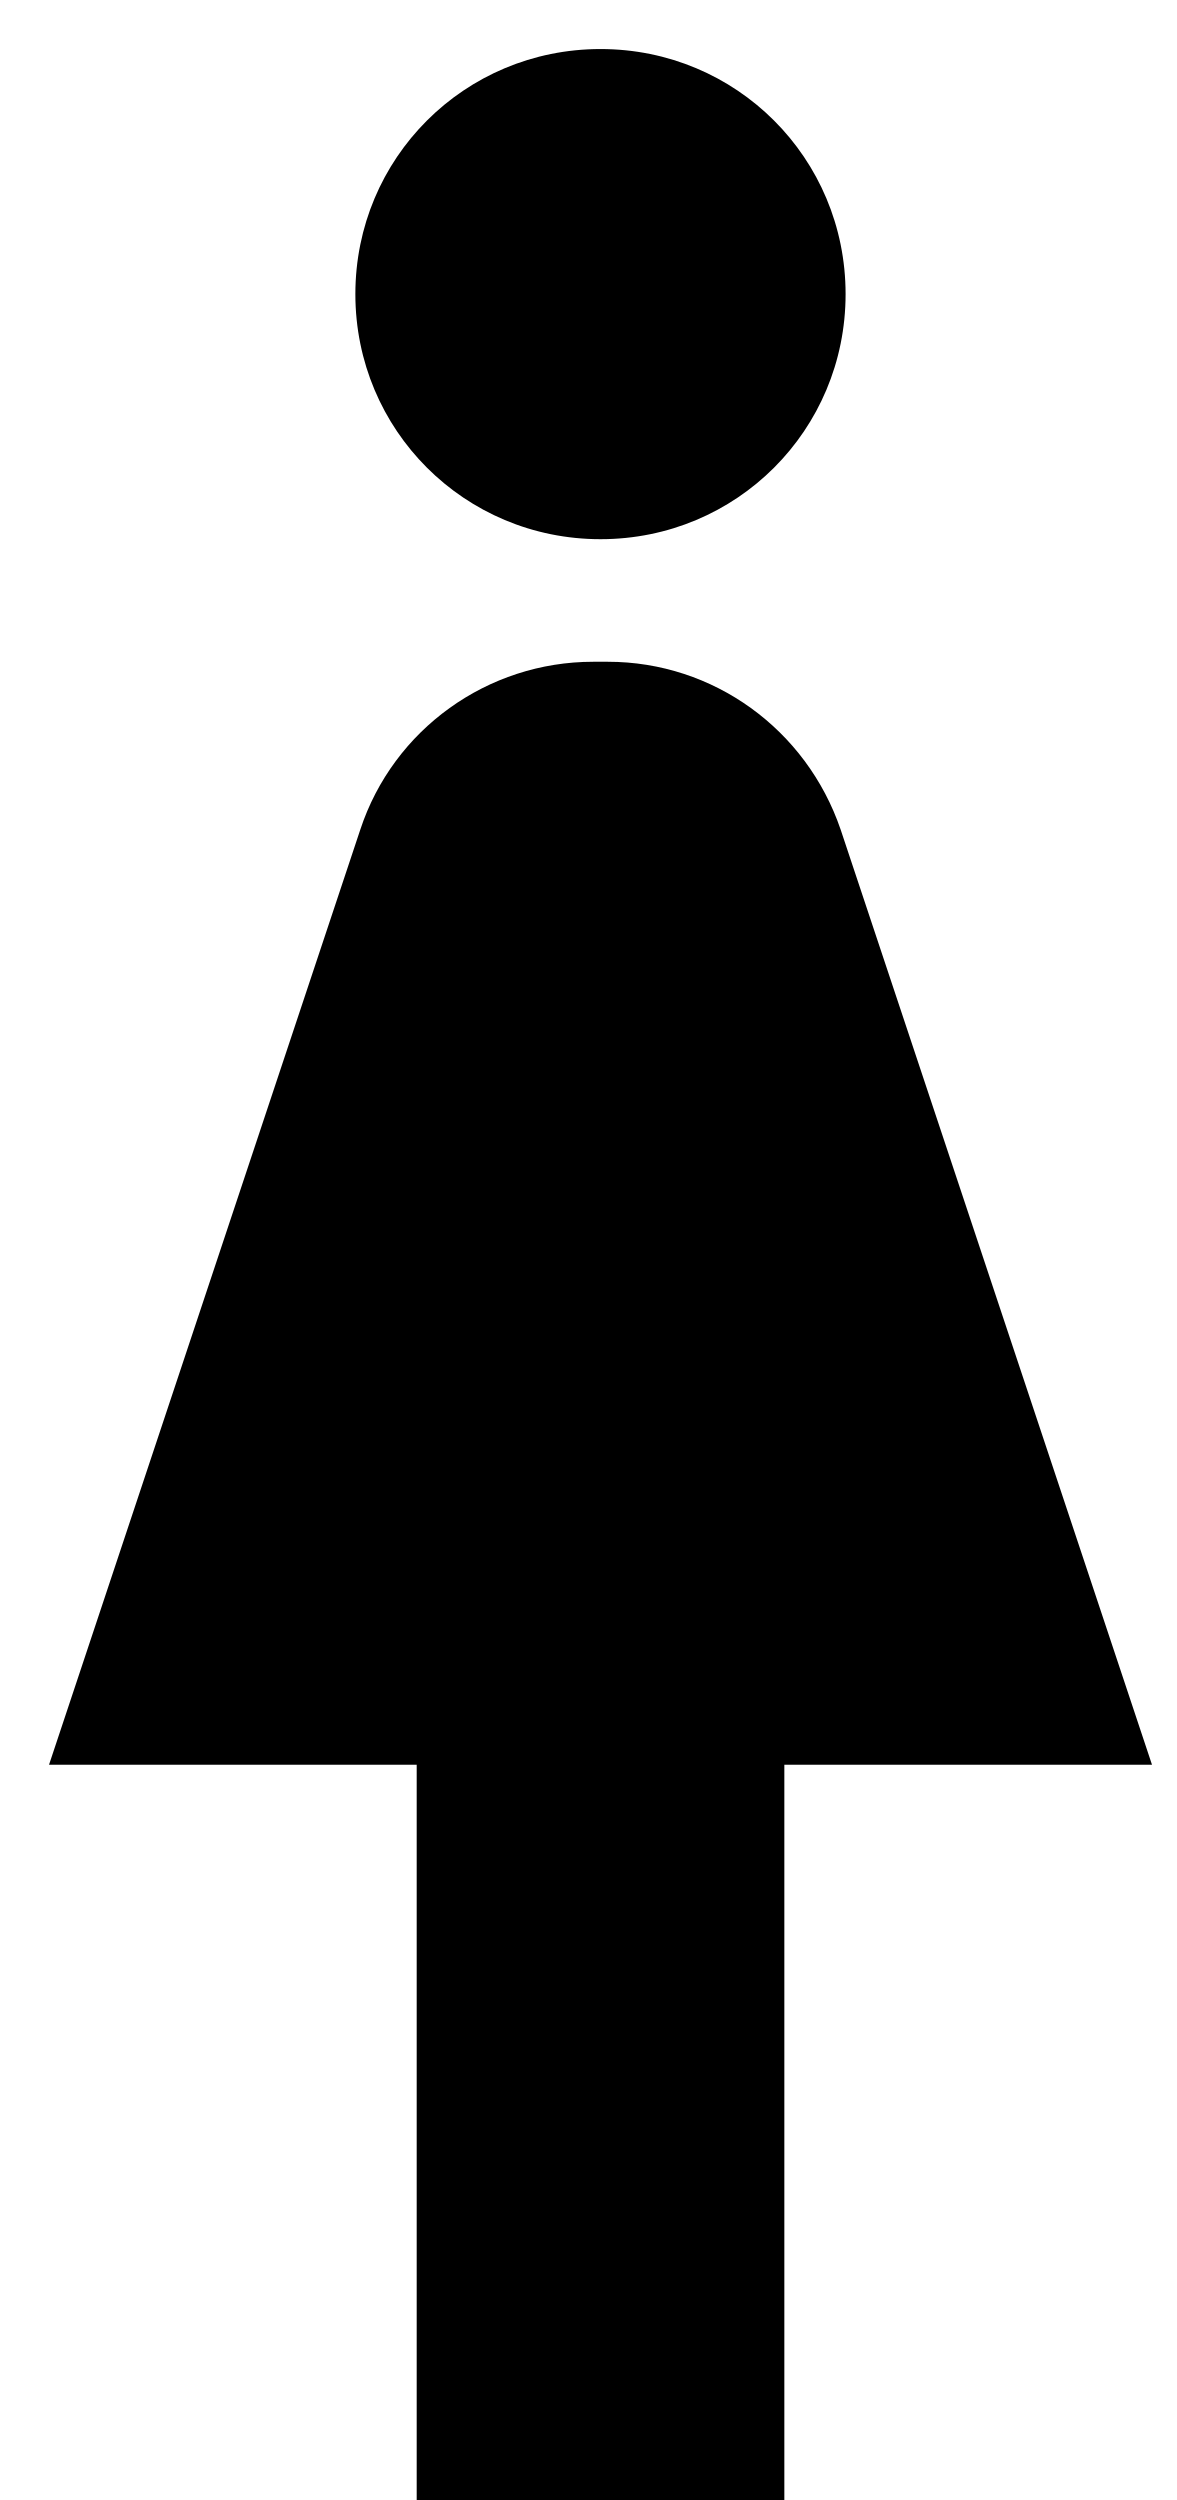
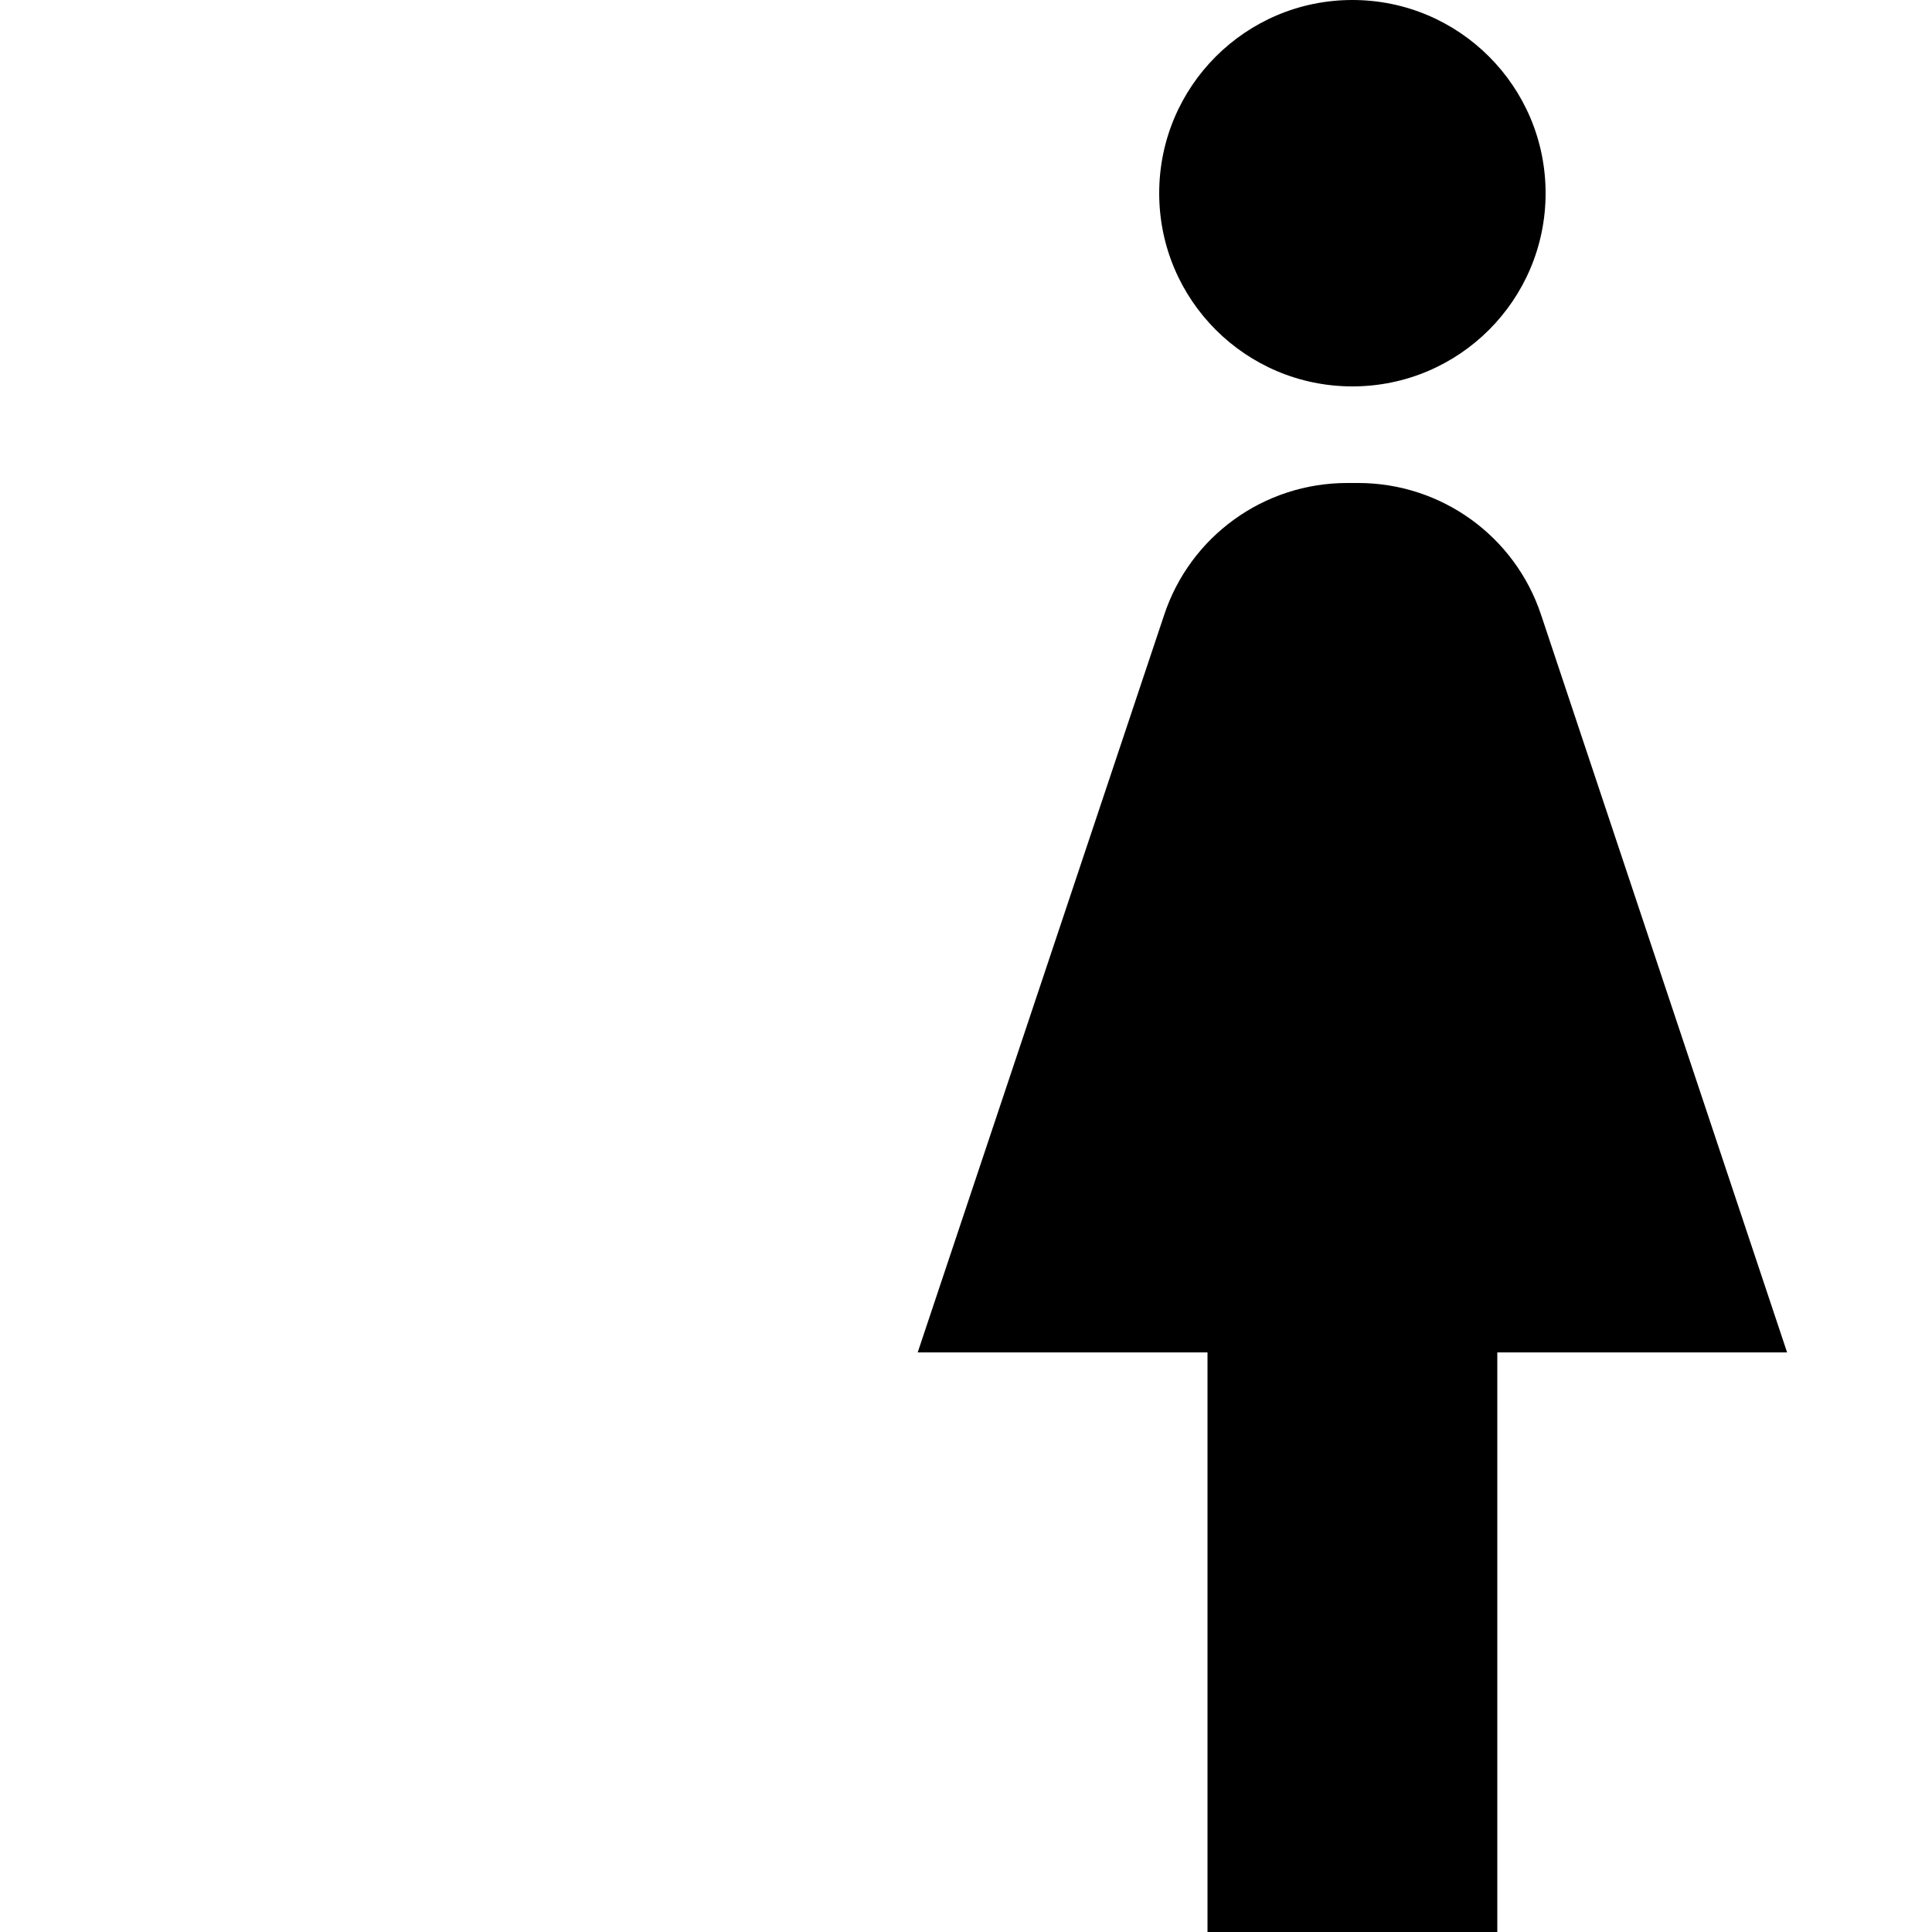
- <svg xmlns="http://www.w3.org/2000/svg" width="16" height="34" viewBox="0 0 16 34" fill="none">
-   <path d="M10.667 34V24H15.667L11.433 11.283C10.967 9.917 9.7 9 8.267 9H8.067C6.633 9 5.35 9.917 4.9 11.283L0.667 24H5.667V34H10.667ZM8.167 7.333C10.017 7.333 11.5 5.85 11.5 4C11.5 2.15 10.017 0.667 8.167 0.667C6.317 0.667 4.833 2.15 4.833 4C4.833 5.85 6.317 7.333 8.167 7.333Z" fill="black" />
+ <svg xmlns="http://www.w3.org/2000/svg" version="1.1" id="Capa_1" viewBox="0 0 426.667 426.667" width="30" height="30">
+   <g>
+     <g>
+       <g>
+         <path d="M298.667,85.333c23.573,0,42.667-19.093,42.667-42.667C341.333,19.093,322.24,0,298.667,0     C275.093,0,256,19.093,256,42.667C256,66.24,275.093,85.333,298.667,85.333z" />
+         <path d="M340.373,135.893c-5.76-17.493-22.08-29.227-40.427-29.227h-2.453c-18.347,0-34.667,11.733-40.427,29.227l-54.4,162.773     h64v128h64v-128h64L340.373,135.893z" />
+       </g>
+     </g>
+   </g>
</svg>
